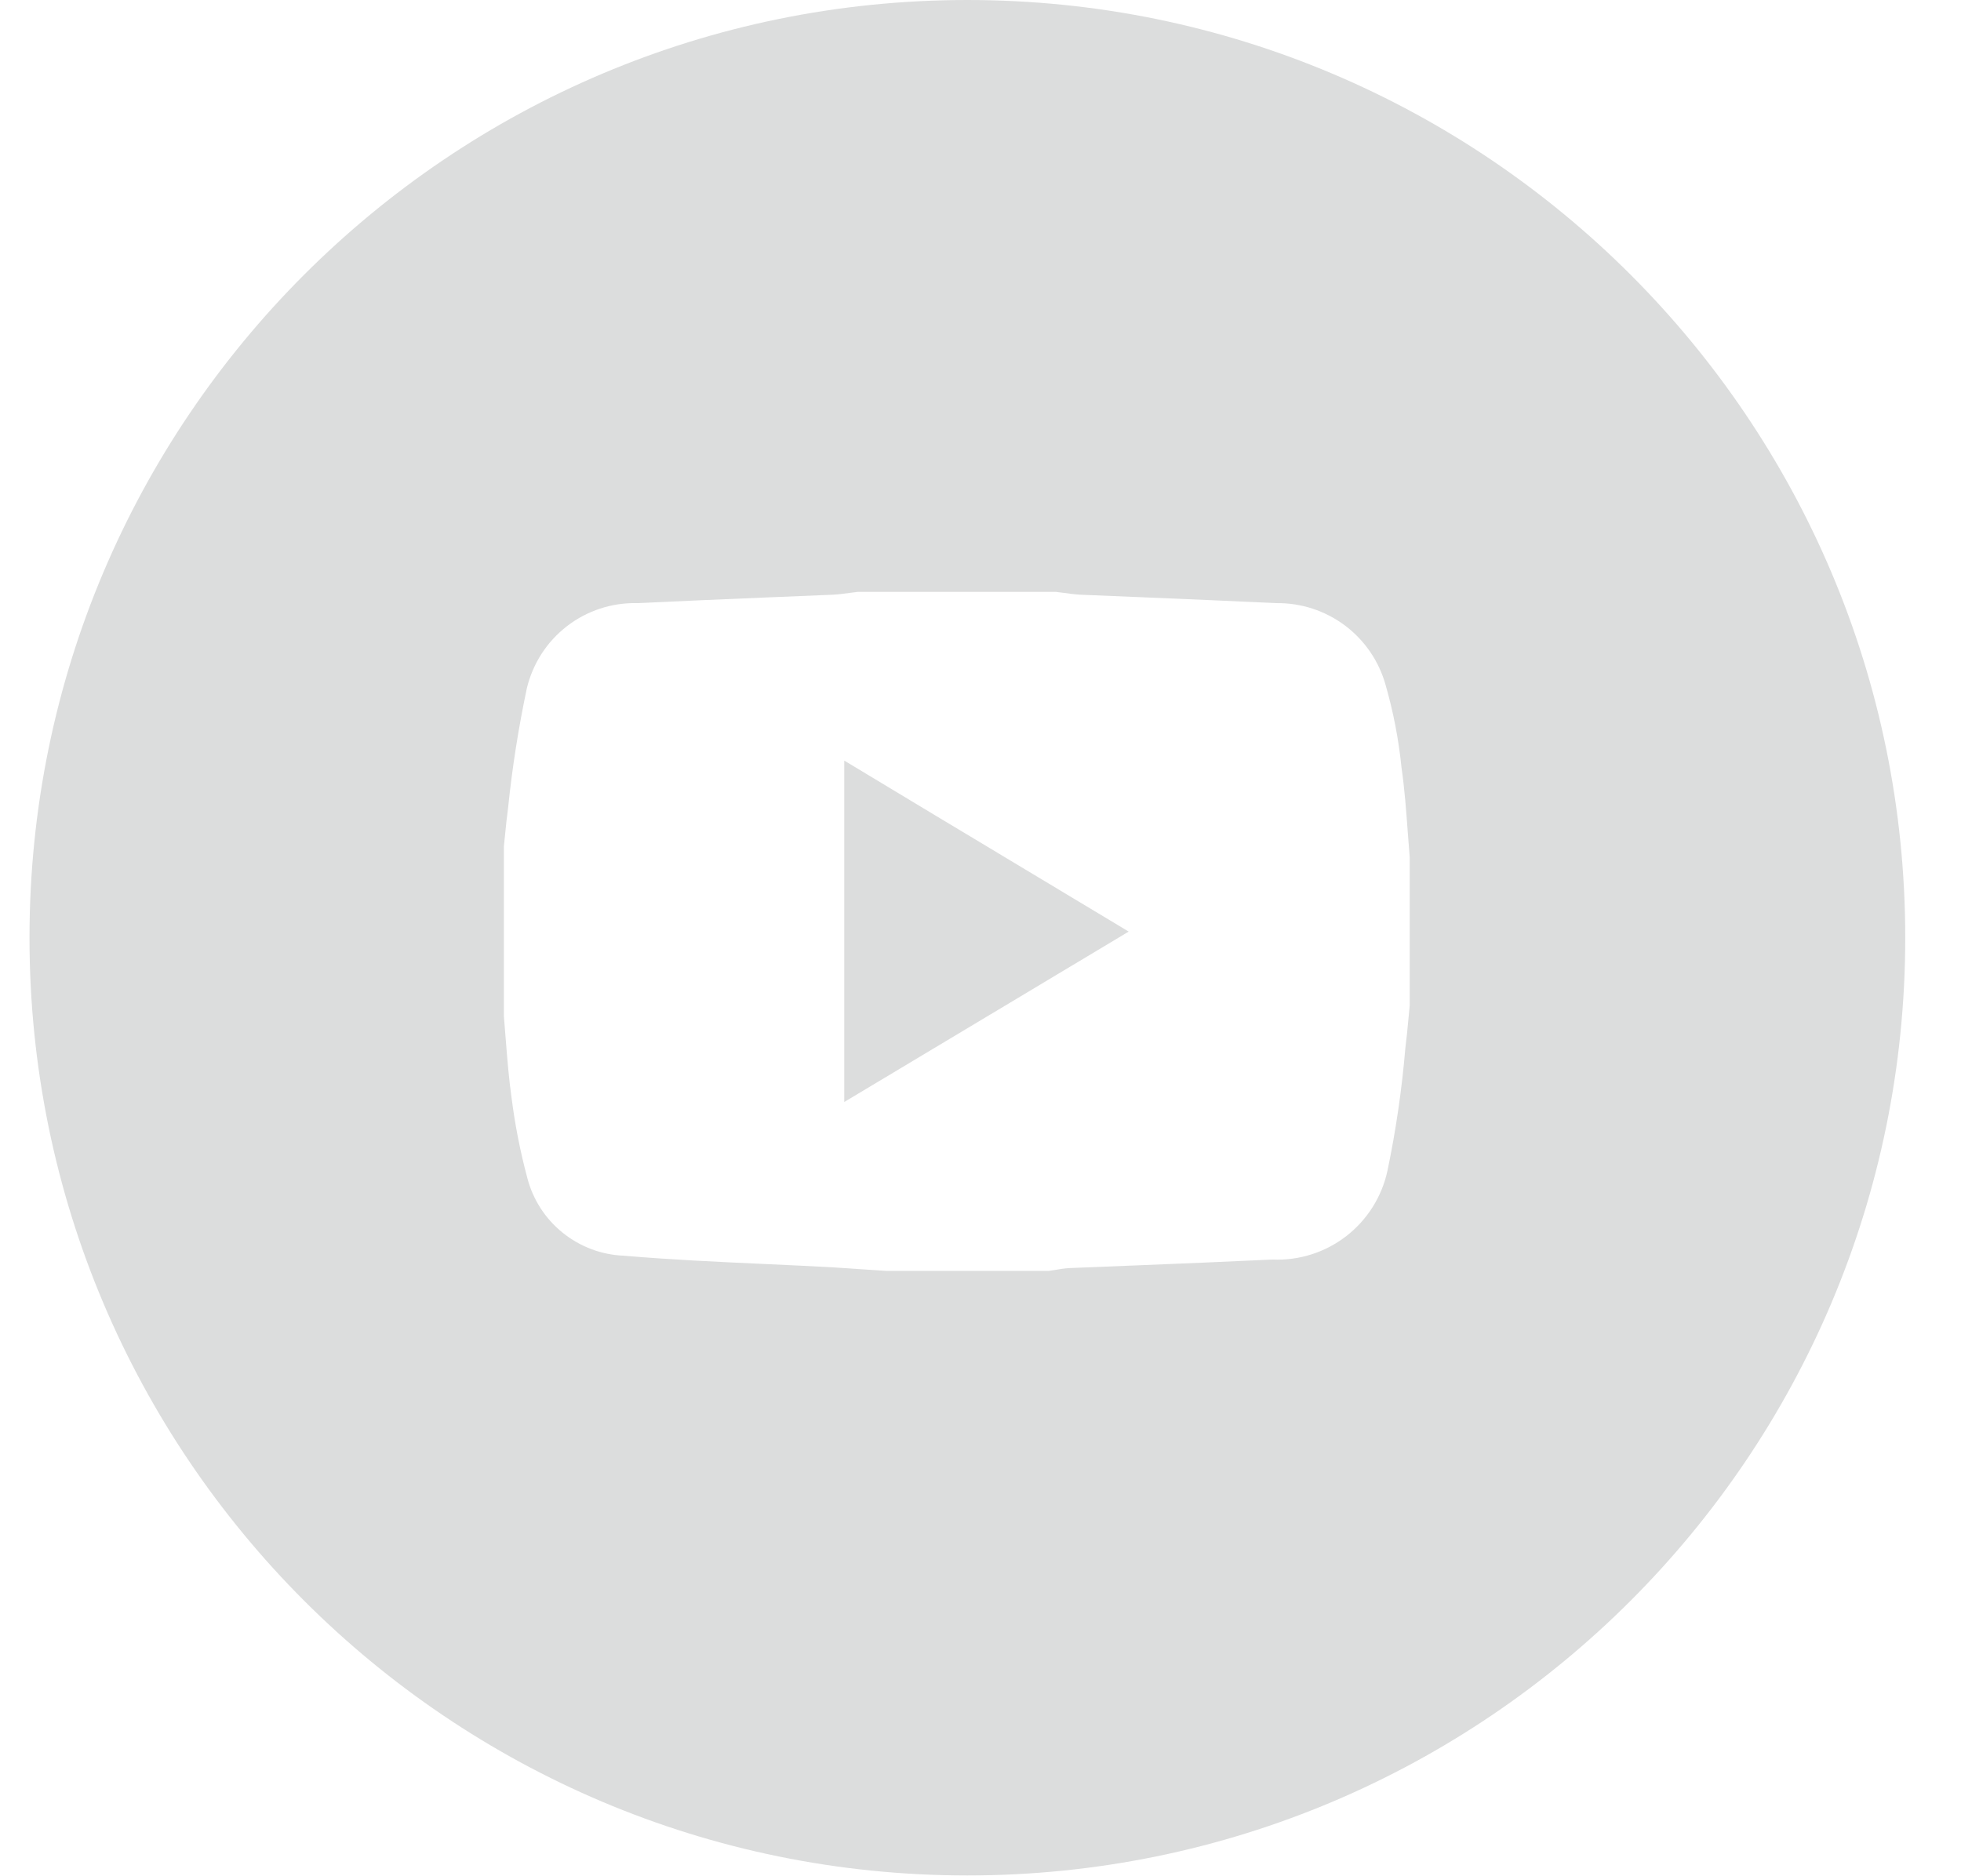
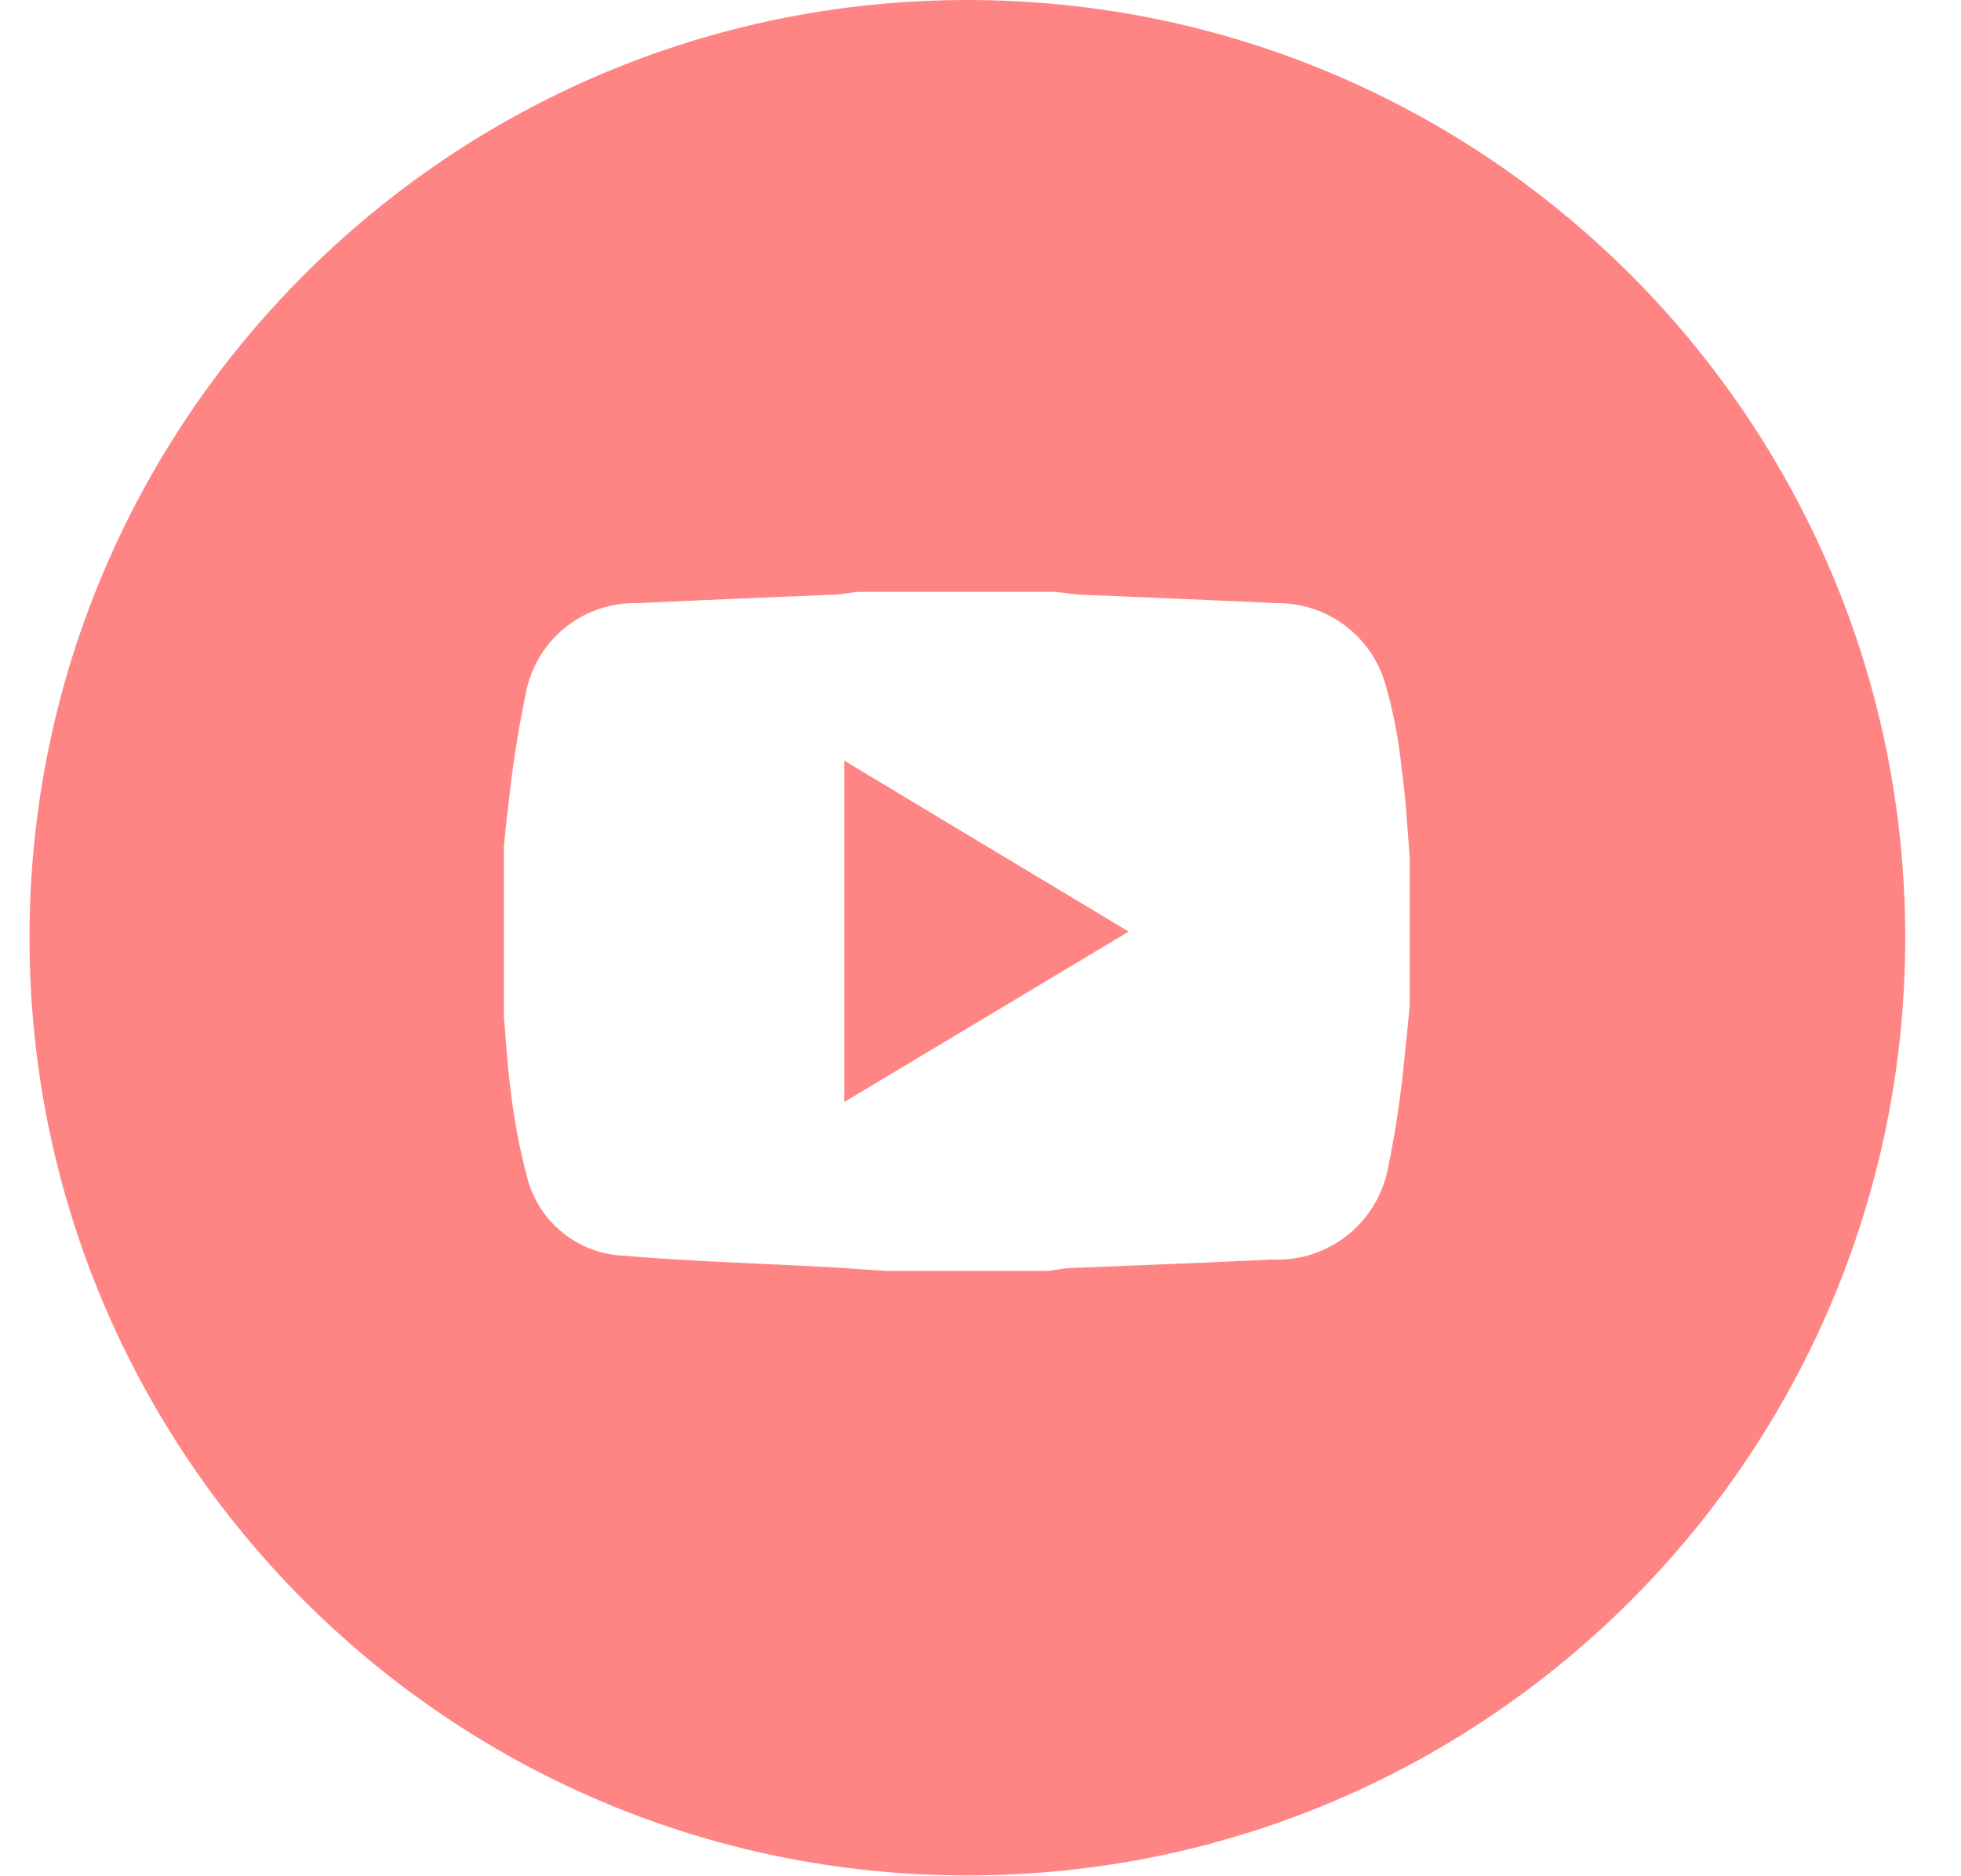
<svg xmlns="http://www.w3.org/2000/svg" width="23" height="22" viewBox="0 0 23 22" fill="none">
-   <path fill-rule="evenodd" clip-rule="evenodd" d="M22.346 11C22.346 17.075 17.421 22 11.346 22C5.271 22 0.346 17.075 0.346 11C0.346 4.925 5.271 3.05176e-05 11.346 3.05176e-05C17.421 3.05176e-05 22.346 4.925 22.346 11ZM15.773 7.336C16.005 7.51 16.173 7.755 16.251 8.034C16.342 8.351 16.405 8.676 16.438 9.005C16.475 9.259 16.493 9.515 16.512 9.77C16.519 9.865 16.526 9.96 16.534 10.055L16.534 11.796C16.528 11.851 16.523 11.907 16.518 11.964C16.508 12.071 16.498 12.179 16.484 12.285C16.443 12.772 16.373 13.256 16.273 13.734C16.207 14.039 16.036 14.31 15.789 14.501C15.542 14.692 15.236 14.789 14.924 14.775C14.381 14.801 13.838 14.823 13.295 14.845C13.045 14.855 12.796 14.865 12.546 14.875C12.485 14.878 12.427 14.888 12.368 14.898C12.346 14.901 12.323 14.905 12.301 14.908H10.392C10.291 14.902 10.19 14.895 10.089 14.888C9.985 14.881 9.879 14.873 9.773 14.867C9.502 14.852 9.231 14.839 8.96 14.827C8.412 14.802 7.864 14.777 7.317 14.73C7.055 14.72 6.803 14.625 6.599 14.46C6.394 14.295 6.249 14.069 6.184 13.815C6.102 13.509 6.041 13.199 6.001 12.885C5.969 12.661 5.951 12.435 5.933 12.21C5.926 12.114 5.918 12.018 5.91 11.922V9.928C5.915 9.878 5.92 9.829 5.925 9.78C5.935 9.679 5.945 9.579 5.959 9.479C6.007 9.008 6.081 8.539 6.179 8.075C6.248 7.786 6.413 7.528 6.649 7.346C6.884 7.164 7.175 7.068 7.473 7.075C7.997 7.05 8.522 7.028 9.047 7.006C9.289 6.996 9.531 6.986 9.773 6.976C9.845 6.972 9.916 6.962 9.988 6.952C10.011 6.949 10.036 6.946 10.06 6.943H12.383C12.408 6.946 12.432 6.949 12.456 6.952C12.528 6.962 12.599 6.972 12.668 6.976C12.91 6.986 13.152 6.996 13.394 7.006C13.919 7.028 14.444 7.05 14.969 7.075C15.258 7.071 15.541 7.163 15.773 7.336ZM9.902 8.922V12.927C10.553 12.537 11.194 12.153 11.84 11.766C12.301 11.489 12.766 11.211 13.238 10.928C12.785 10.655 12.339 10.387 11.895 10.121C11.229 9.721 10.569 9.325 9.902 8.922Z" fill="#dcdddd" />
+   <path fill-rule="evenodd" clip-rule="evenodd" d="M22.346 11C22.346 17.075 17.421 22 11.346 22C5.271 22 0.346 17.075 0.346 11C0.346 4.925 5.271 3.05176e-05 11.346 3.05176e-05C17.421 3.05176e-05 22.346 4.925 22.346 11ZM15.773 7.336C16.005 7.51 16.173 7.755 16.251 8.034C16.342 8.351 16.405 8.676 16.438 9.005C16.475 9.259 16.493 9.515 16.512 9.77C16.519 9.865 16.526 9.96 16.534 10.055L16.534 11.796C16.528 11.851 16.523 11.907 16.518 11.964C16.508 12.071 16.498 12.179 16.484 12.285C16.443 12.772 16.373 13.256 16.273 13.734C16.207 14.039 16.036 14.31 15.789 14.501C15.542 14.692 15.236 14.789 14.924 14.775C14.381 14.801 13.838 14.823 13.295 14.845C13.045 14.855 12.796 14.865 12.546 14.875C12.485 14.878 12.427 14.888 12.368 14.898C12.346 14.901 12.323 14.905 12.301 14.908H10.392C10.291 14.902 10.19 14.895 10.089 14.888C9.985 14.881 9.879 14.873 9.773 14.867C9.502 14.852 9.231 14.839 8.96 14.827C8.412 14.802 7.864 14.777 7.317 14.73C7.055 14.72 6.803 14.625 6.599 14.46C6.394 14.295 6.249 14.069 6.184 13.815C6.102 13.509 6.041 13.199 6.001 12.885C5.969 12.661 5.951 12.435 5.933 12.21C5.926 12.114 5.918 12.018 5.91 11.922V9.928C5.915 9.878 5.92 9.829 5.925 9.78C5.935 9.679 5.945 9.579 5.959 9.479C6.007 9.008 6.081 8.539 6.179 8.075C6.248 7.786 6.413 7.528 6.649 7.346C6.884 7.164 7.175 7.068 7.473 7.075C7.997 7.05 8.522 7.028 9.047 7.006C9.289 6.996 9.531 6.986 9.773 6.976C9.845 6.972 9.916 6.962 9.988 6.952C10.011 6.949 10.036 6.946 10.06 6.943H12.383C12.408 6.946 12.432 6.949 12.456 6.952C12.528 6.962 12.599 6.972 12.668 6.976C12.91 6.986 13.152 6.996 13.394 7.006C13.919 7.028 14.444 7.05 14.969 7.075C15.258 7.071 15.541 7.163 15.773 7.336ZM9.902 8.922V12.927C10.553 12.537 11.194 12.153 11.84 11.766C12.301 11.489 12.766 11.211 13.238 10.928C12.785 10.655 12.339 10.387 11.895 10.121C11.229 9.721 10.569 9.325 9.902 8.922Z" fill="#FF8585" />
</svg>
